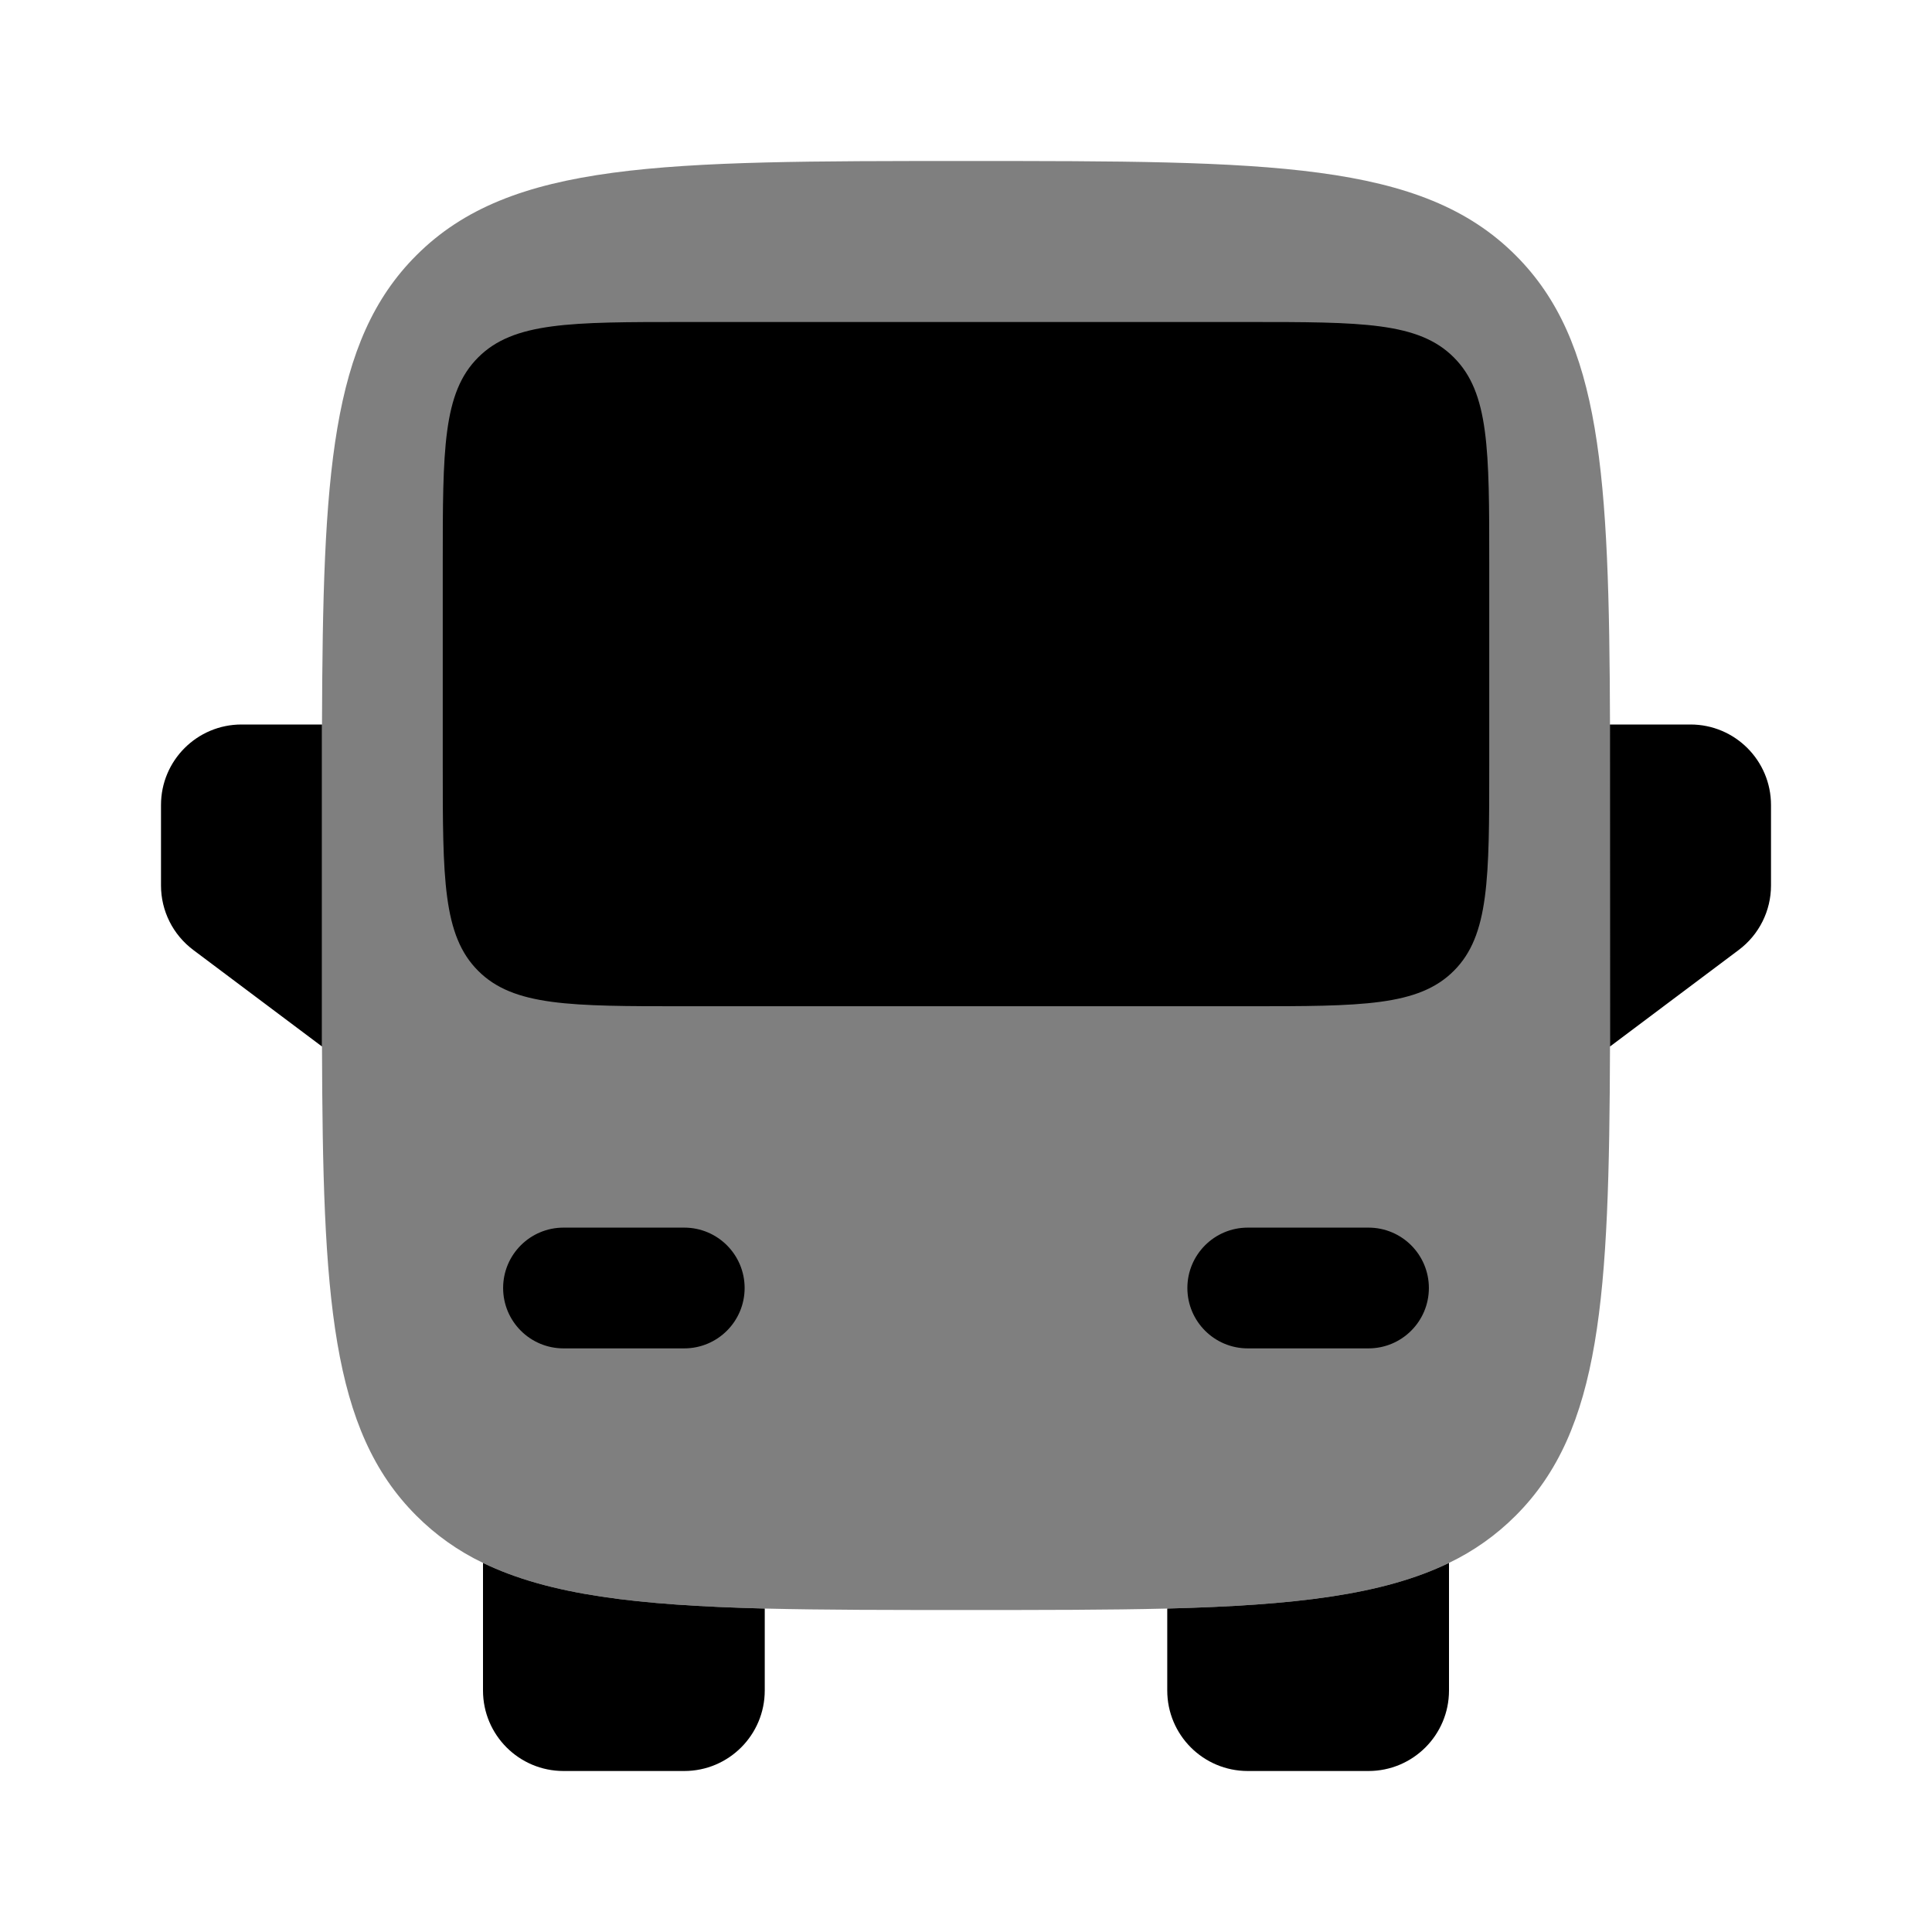
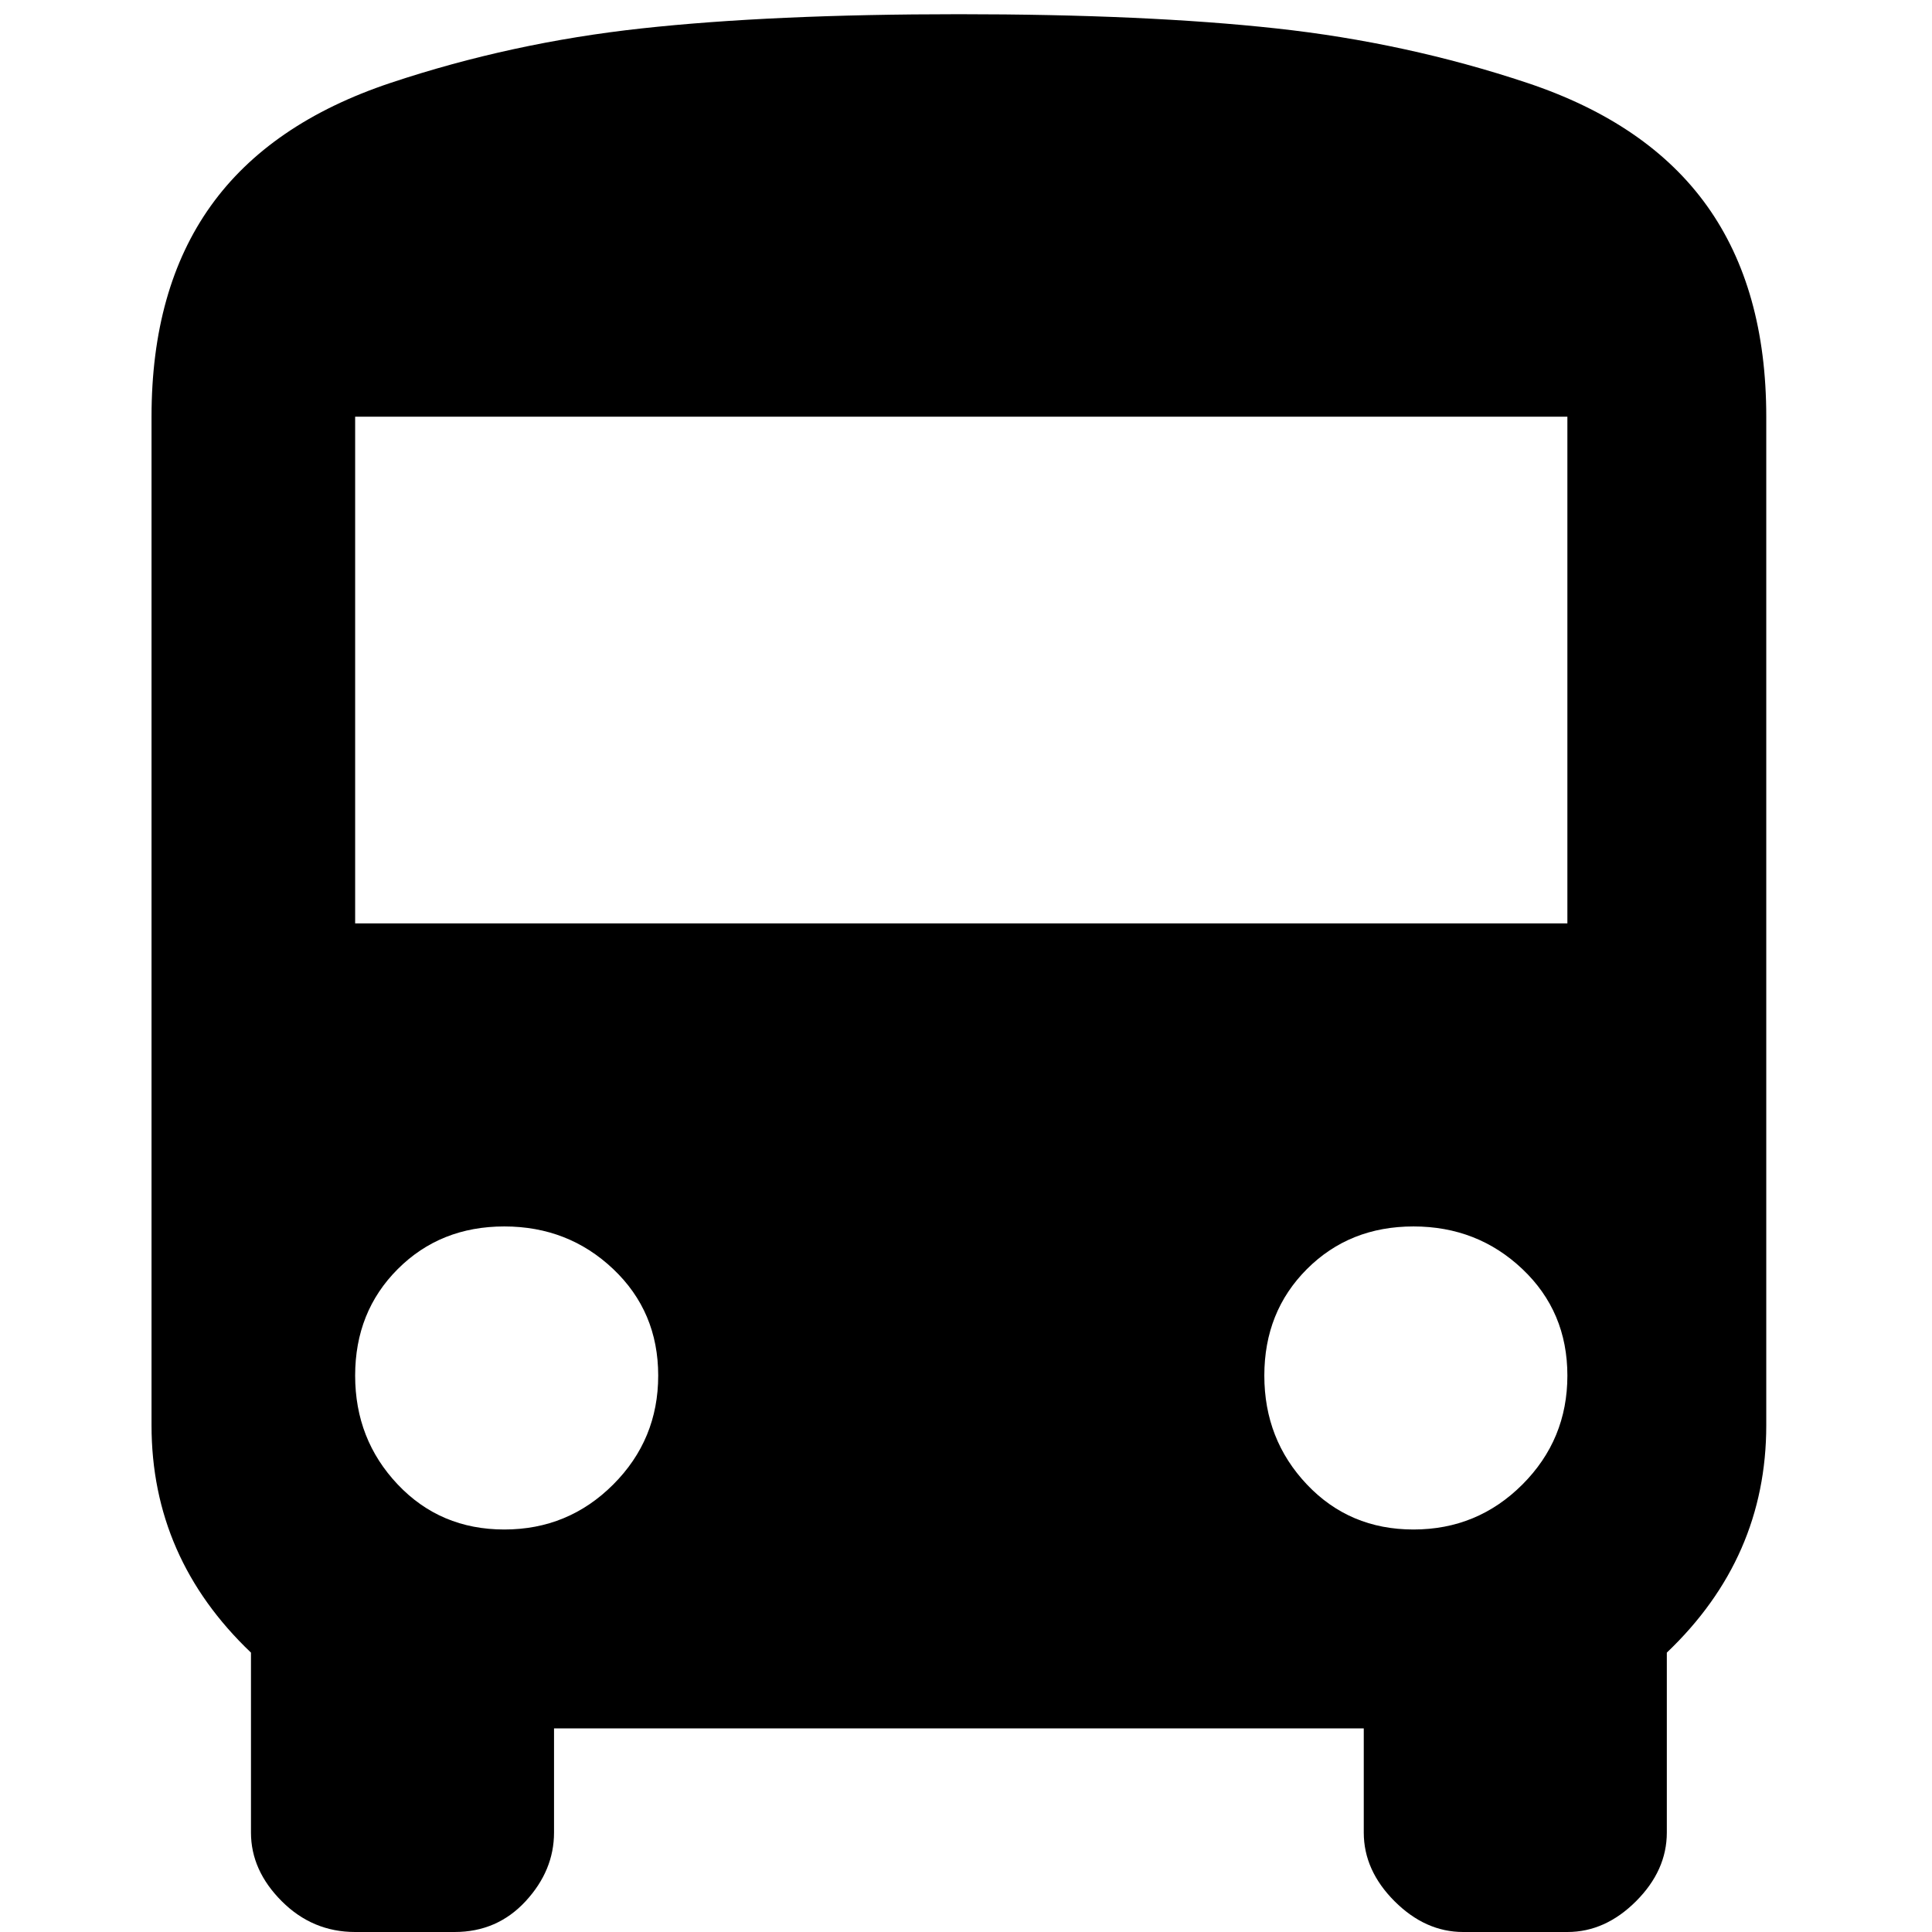
- <svg xmlns="http://www.w3.org/2000/svg" width="32" height="32" viewBox="0 0 24 24">
-   <path fill="currentColor" d="M14.5 19.982c1.573-.04 2.677-.167 3.5-.567V21a1 1 0 0 1-1 1h-1.5a1 1 0 0 1-1-1zM6 19.415c.823.4 1.927.527 3.5.567V21a1 1 0 0 1-1 1H7a1 1 0 0 1-1-1z" />
-   <path fill="currentColor" fill-rule="evenodd" d="M5.172 3.172C6.343 2 8.229 2 12 2s5.657 0 6.828 1.172C19.892 4.235 19.99 5.886 20 9v4c-.01 3.114-.108 4.765-1.172 5.828a3 3 0 0 1-.828.587c-.823.4-1.927.527-3.5.567C13.773 20 12.946 20 12 20s-1.773 0-2.5-.018c-1.573-.04-2.677-.167-3.5-.567a3 3 0 0 1-.828-.587C4.108 17.765 4.009 16.114 4 13V9c.01-3.114.108-4.765 1.172-5.828" clip-rule="evenodd" opacity=".5" />
-   <path fill="currentColor" d="M17.75 16a.75.75 0 0 0-.75-.75h-1.5a.75.75 0 0 0 0 1.5H17a.75.75 0 0 0 .75-.75m-11.5 0a.75.75 0 0 1 .75-.75h1.5a.75.75 0 0 1 0 1.5H7a.75.75 0 0 1-.75-.75M5.5 9.5c0 1.414 0 2.121.44 2.56c.439.44 1.146.44 2.56.44h7c1.414 0 2.121 0 2.56-.44c.44-.439.44-1.146.44-2.56V7c0-1.414 0-2.121-.44-2.56C17.622 4 16.915 4 15.5 4h-7c-1.414 0-2.121 0-2.56.44C5.5 4.878 5.5 5.585 5.5 7zm-3.1 2.3L4 13V9H3a1 1 0 0 0-1 1v1a1 1 0 0 0 .4.8M21 9h-1.001L20 13l1.6-1.2a1 1 0 0 0 .4-.8v-1a1 1 0 0 0-1-1" />
+ <svg xmlns="http://www.w3.org/2000/svg" width="200" height="200" viewBox="0 0 344 408">
+   <path fill="currentColor" d="M0 301V88q0-27 12.5-44.5t38-26t53-11.5t67-3t67 3t53 11.5t38 26T341 88v213q0 28-21 48v38q0 8-6.5 14.5T299 408h-22q-8 0-14.5-6.5T256 387v-22H85v22q0 8-6 14.5T64 408H43q-9 0-15.5-6.5T21 387v-38Q0 329 0 301zm74.5 22q13.5 0 23-9.5t9.5-23t-9.5-22.5t-23-9t-22.5 9t-9 22.5t9 23t22.5 9.5zm192 0q13.5 0 23-9.5t9.5-23t-9.5-22.5t-23-9t-22.5 9t-9 22.5t9 23t22.5 9.5zM299 195V88H43v107h256z" />
</svg>
